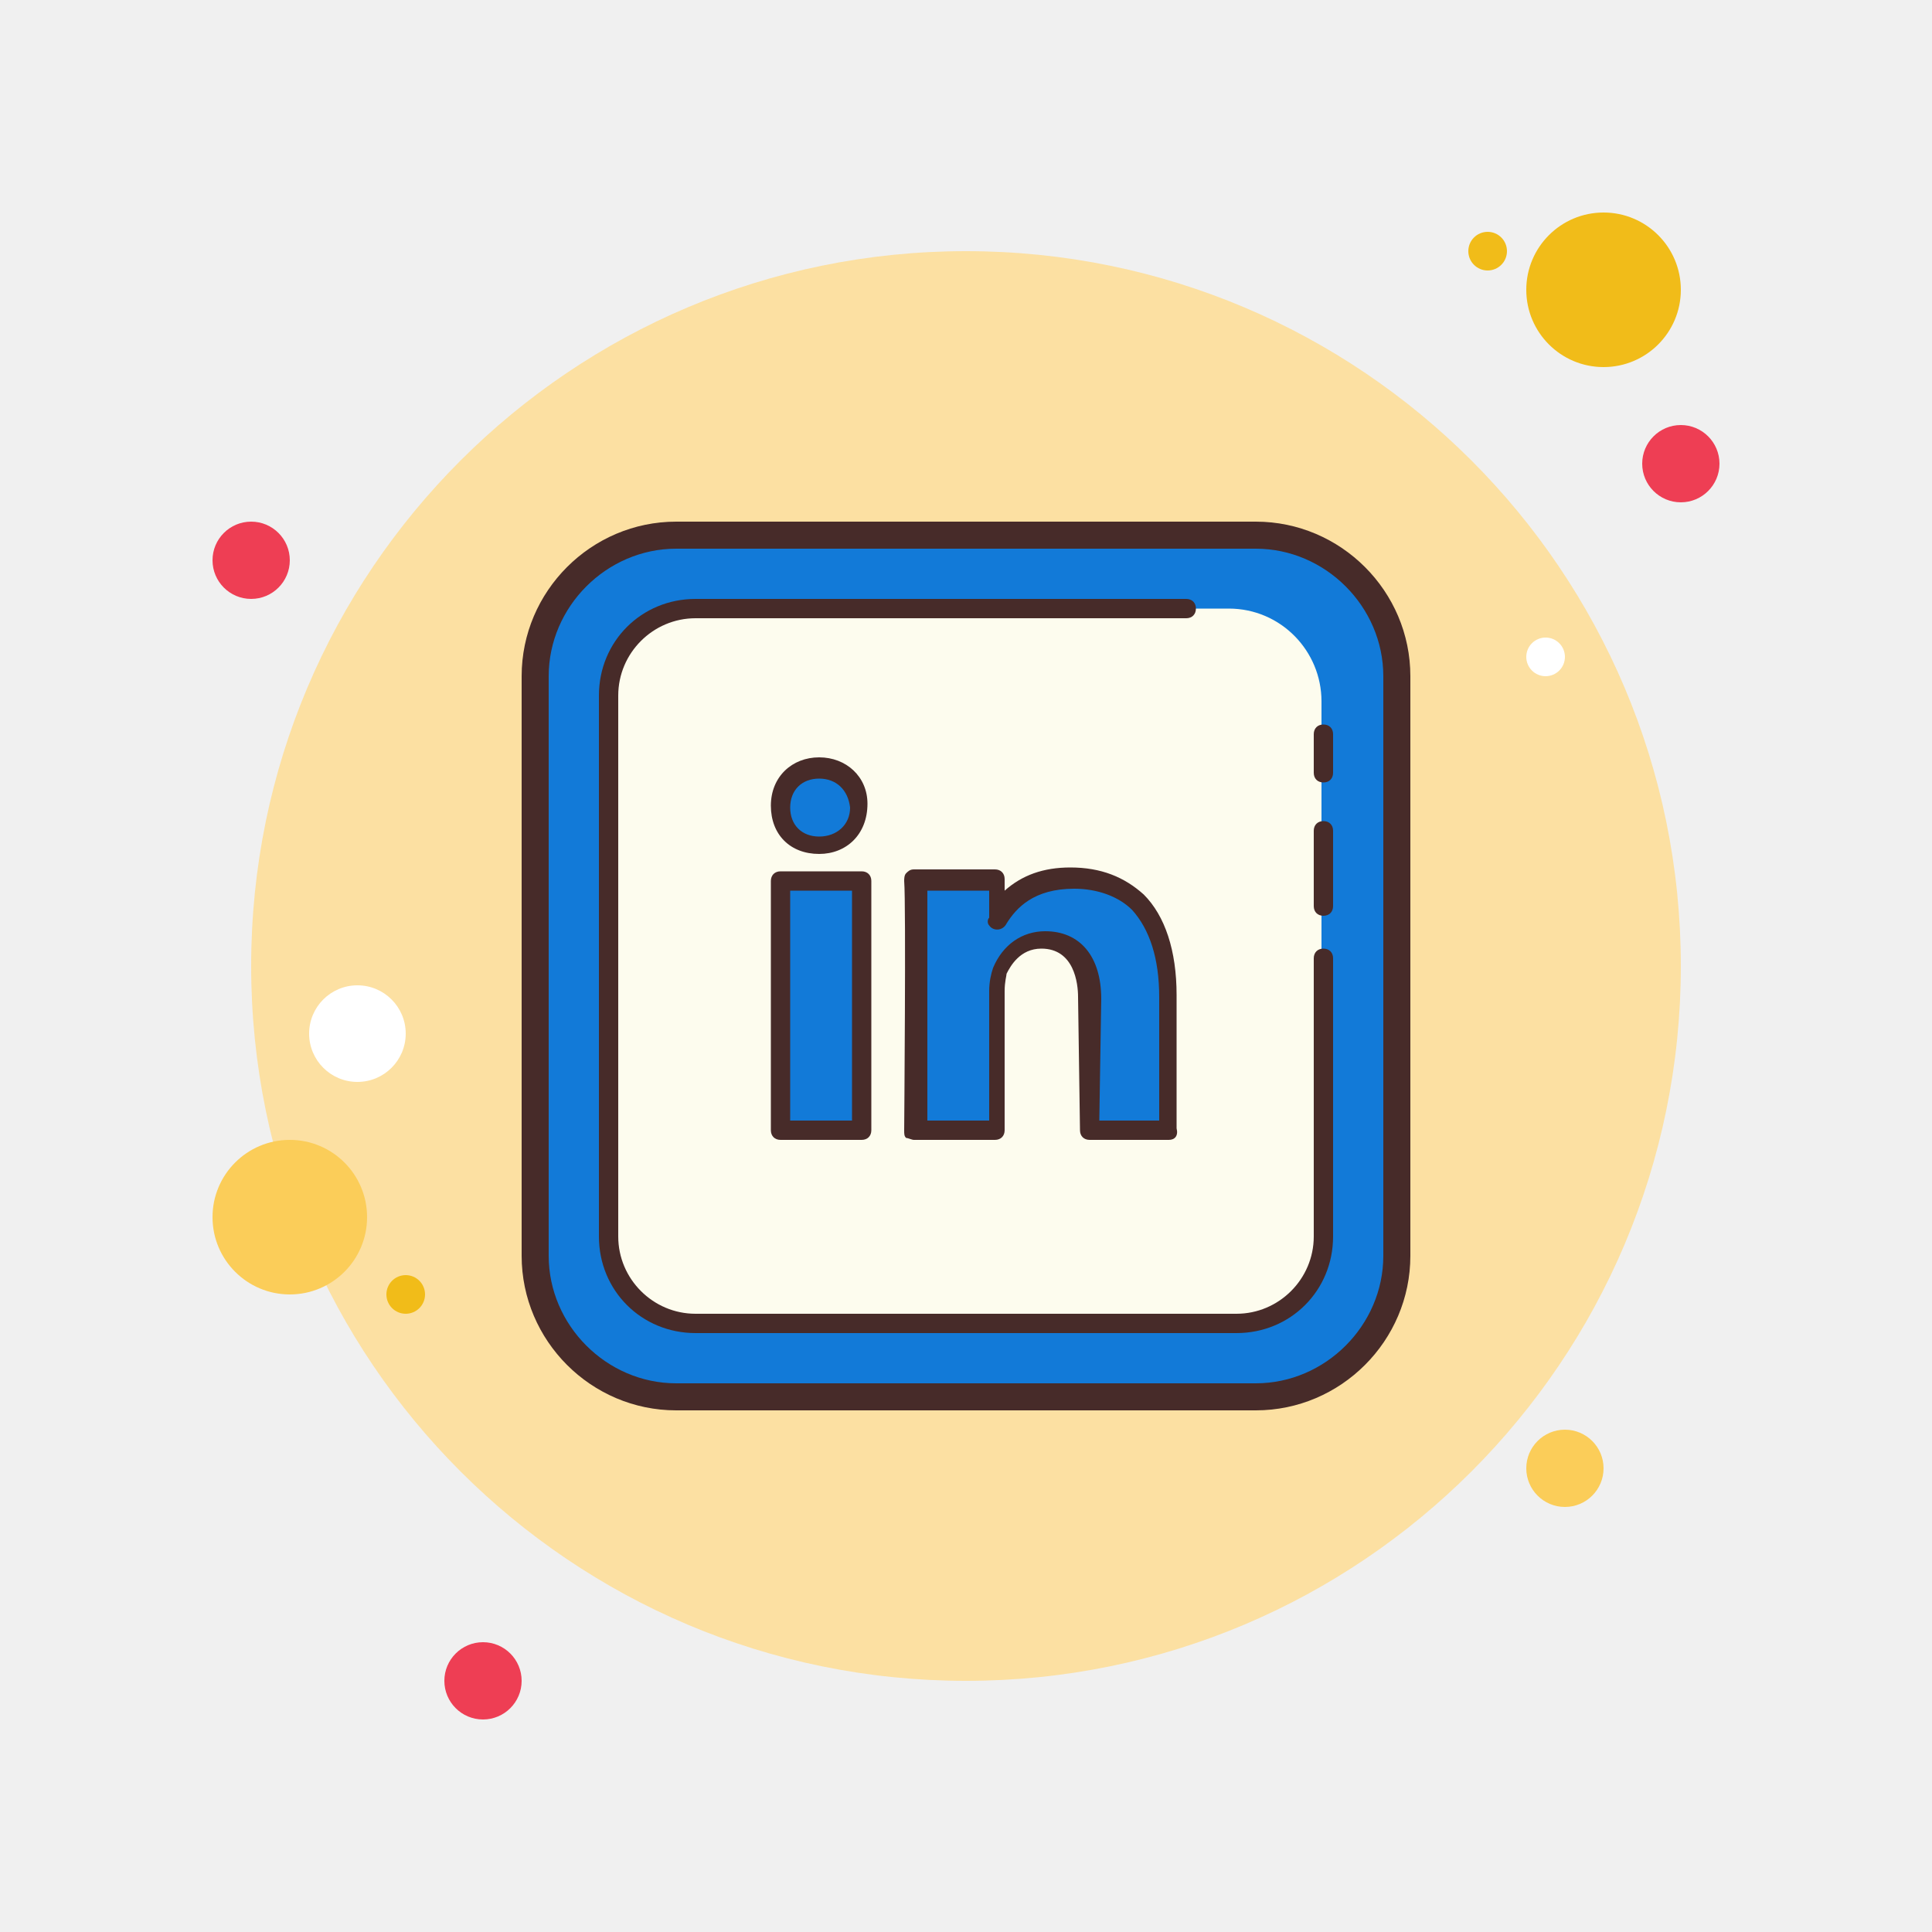
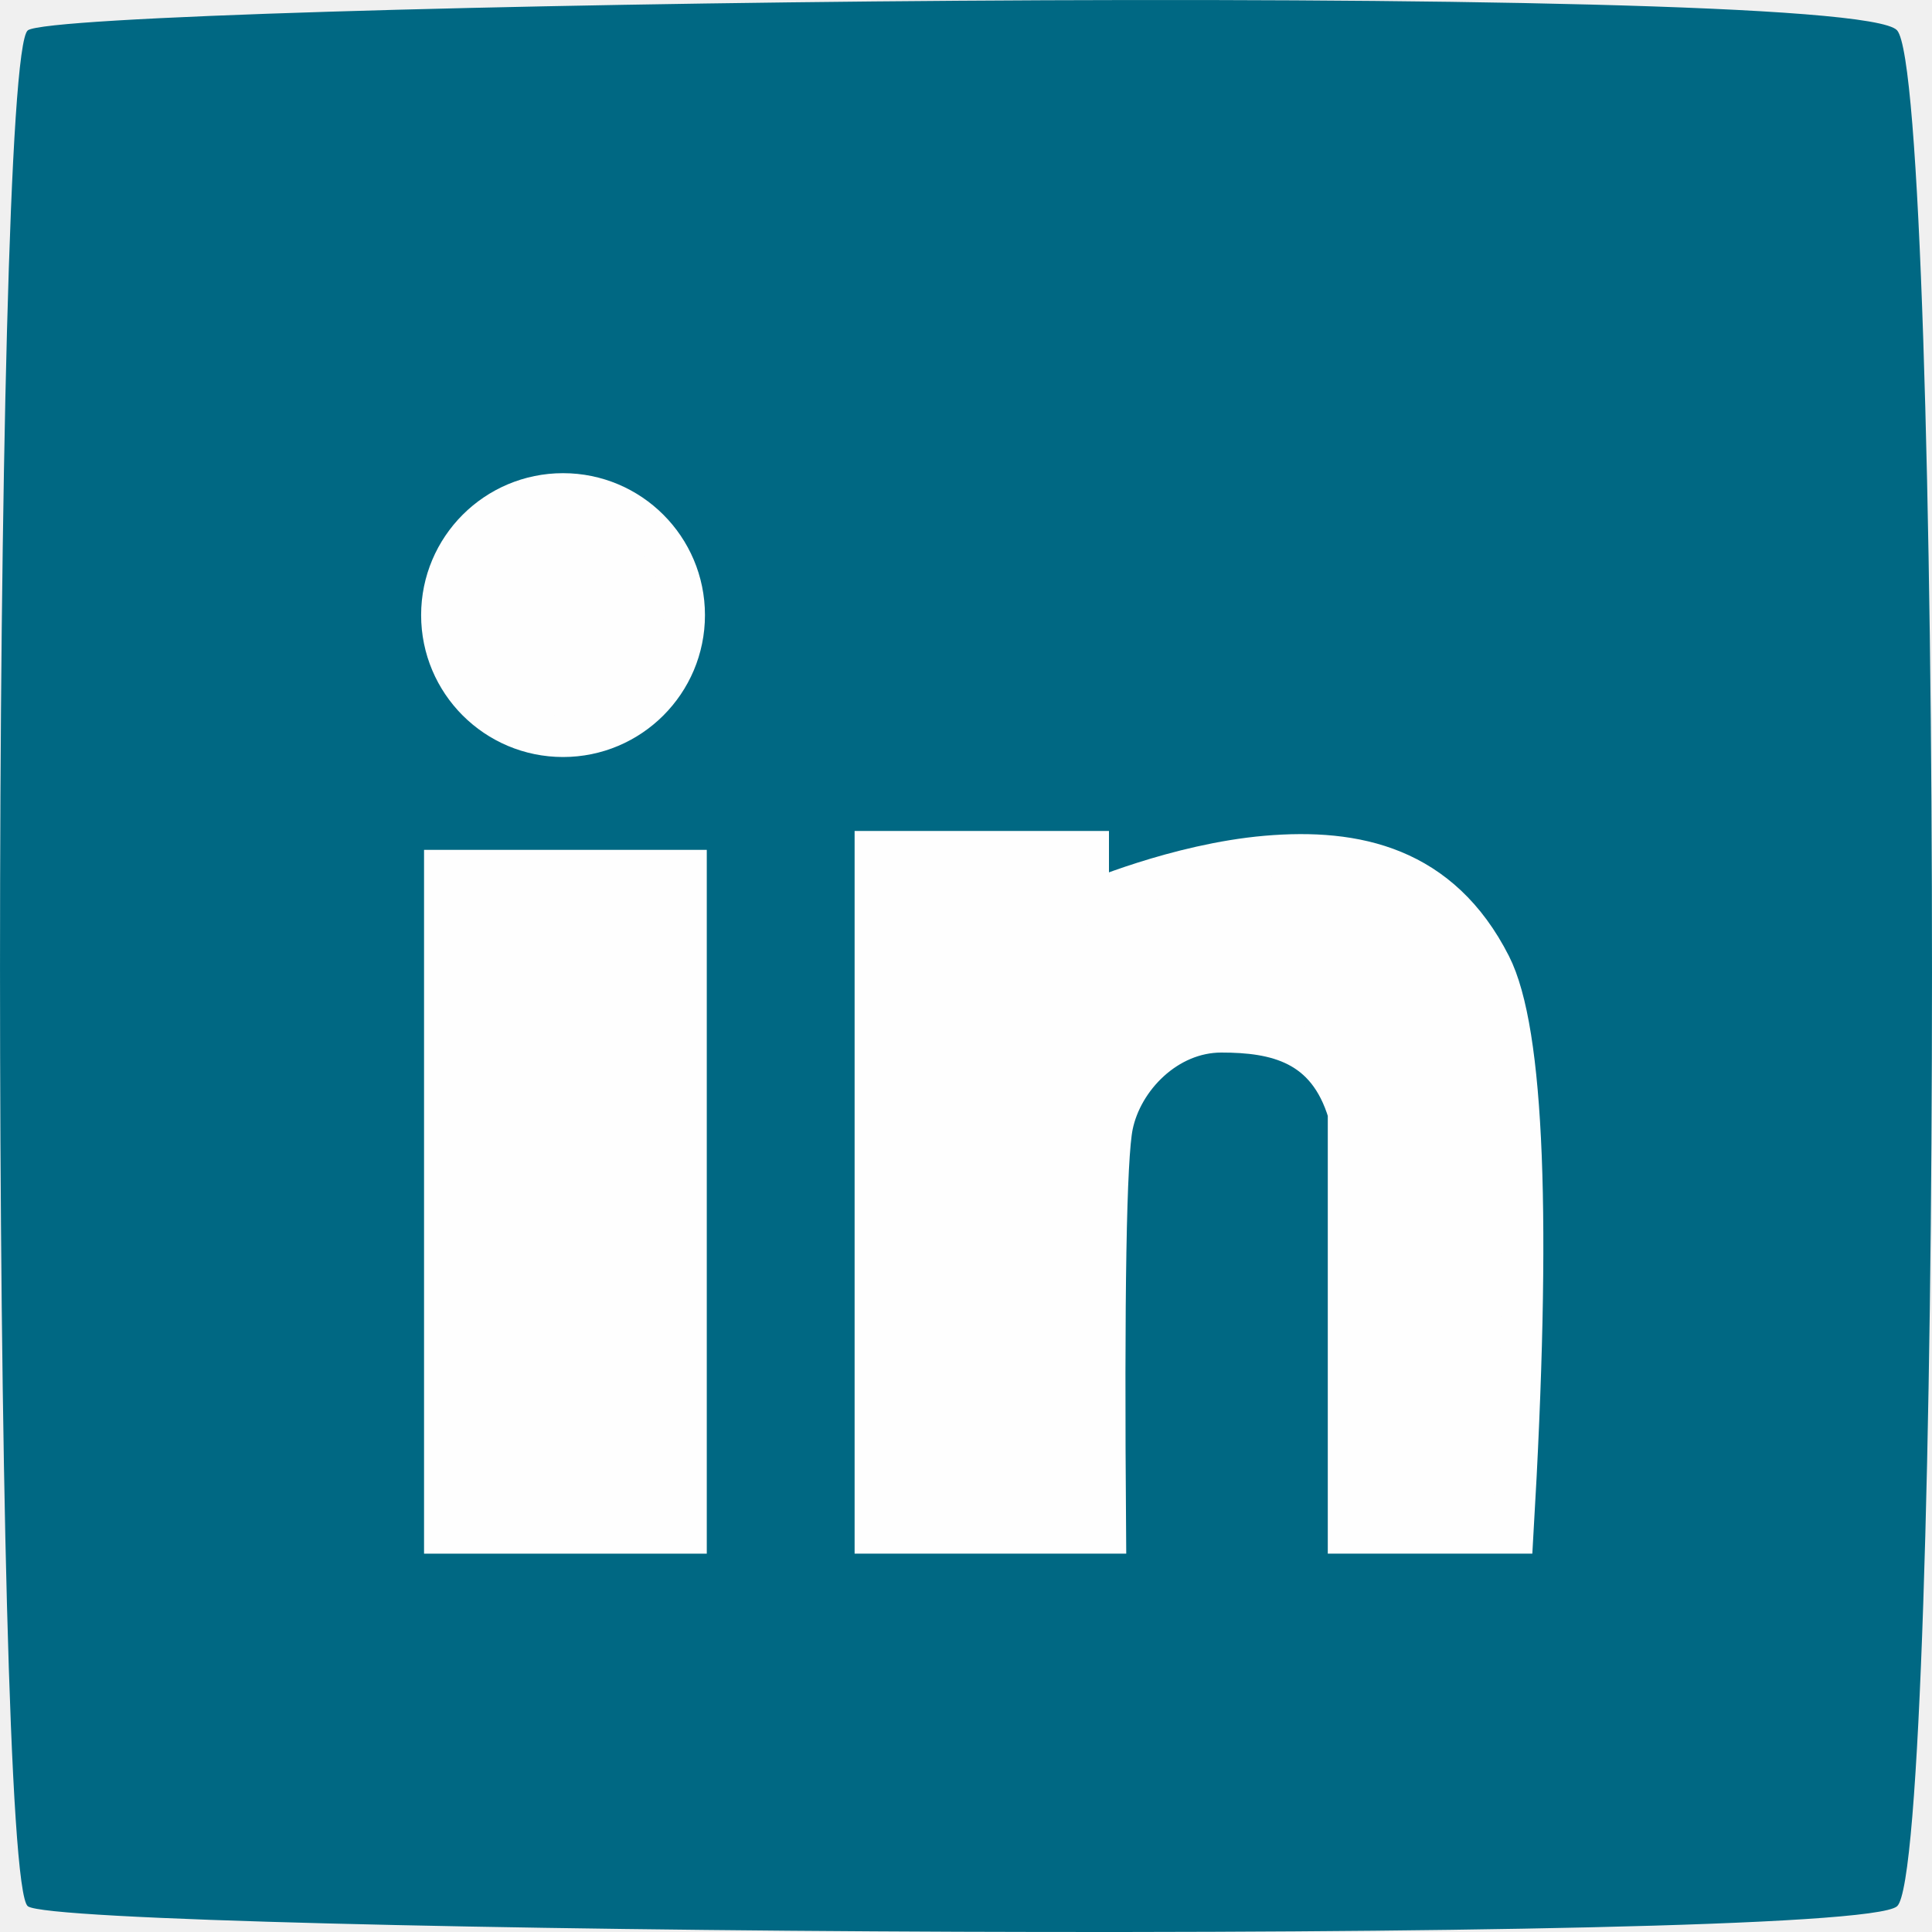
- <svg xmlns="http://www.w3.org/2000/svg" viewBox="0 0 100 100" width="50px" height="50px">
-   <path fill="#ee3e54" d="M13 27A2 2 0 1 0 13 31A2 2 0 1 0 13 27Z" />
-   <path fill="#f1bc19" d="M77 12A1 1 0 1 0 77 14A1 1 0 1 0 77 12Z" />
-   <path fill="#fce0a2" d="M50 13A37 37 0 1 0 50 87A37 37 0 1 0 50 13Z" />
-   <path fill="#f1bc19" d="M83 11A4 4 0 1 0 83 19A4 4 0 1 0 83 11Z" />
-   <path fill="#ee3e54" d="M87 22A2 2 0 1 0 87 26A2 2 0 1 0 87 22Z" />
-   <path fill="#fbcd59" d="M81 74A2 2 0 1 0 81 78 2 2 0 1 0 81 74zM15 59A4 4 0 1 0 15 67 4 4 0 1 0 15 59z" />
-   <path fill="#ee3e54" d="M25 85A2 2 0 1 0 25 89A2 2 0 1 0 25 85Z" />
-   <path fill="#fff" d="M18.5 51A2.5 2.5 0 1 0 18.5 56A2.5 2.5 0 1 0 18.5 51Z" />
-   <path fill="#f1bc19" d="M21 66A1 1 0 1 0 21 68A1 1 0 1 0 21 66Z" />
-   <path fill="#fff" d="M80 33A1 1 0 1 0 80 35A1 1 0 1 0 80 33Z" />
-   <g>
-     <path fill="#127ad8" d="M35,72.3c-4,0-7.3-3.3-7.3-7.3V35c0-4,3.3-7.3,7.3-7.3h30c4,0,7.3,3.3,7.3,7.3v30c0,4-3.3,7.3-7.3,7.3H35z" />
-     <path fill="#472b29" d="M65,28.4c3.6,0,6.6,3,6.6,6.6v30c0,3.6-3,6.6-6.6,6.6H35c-3.6,0-6.6-3-6.6-6.6V35c0-3.6,3-6.6,6.6-6.6H65 M65,27H35c-4.4,0-8,3.6-8,8v30c0,4.4,3.6,8,8,8h30c4.4,0,8-3.6,8-8V35C73,30.6,69.4,27,65,27L65,27z" />
-   </g>
-   <g>
-     <path fill="#fdfcee" d="M63.6,68.5H36.5c-2.7,0-4.8-2.2-4.8-4.8V36.3c0-2.7,2.2-4.8,4.8-4.8h27.1c2.7,0,4.8,2.2,4.8,4.8v27.3 C68.4,66.3,66.3,68.5,63.6,68.5z" />
-   </g>
-   <g>
-     <path fill="#472b29" d="M68.5,47.4c-0.3,0-0.5-0.2-0.5-0.5V43c0-0.3,0.2-0.5,0.5-0.5S69,42.7,69,43v3.9C69,47.2,68.8,47.4,68.5,47.4z" />
-   </g>
-   <g>
-     <path fill="#472b29" d="M68.5,40.5c-0.3,0-0.5-0.2-0.5-0.5v-2c0-0.3,0.2-0.5,0.5-0.5S69,37.7,69,38v2C69,40.3,68.8,40.5,68.5,40.5z" />
-   </g>
-   <g>
-     <path fill="#472b29" d="M64,69H36c-2.8,0-5-2.2-5-5V36c0-2.8,2.2-5,5-5h25.4c0.3,0,0.5,0.2,0.5,0.5S61.7,32,61.4,32H36 c-2.2,0-4,1.8-4,4v28c0,2.2,1.8,4,4,4h28c2.2,0,4-1.8,4-4V49.6c0-0.3,0.2-0.5,0.5-0.5s0.5,0.2,0.5,0.5V64C69,66.8,66.8,69,64,69z" />
-   </g>
-   <g>
-     <path fill="#127ad8" d="M60.5,51.6v6.9h-4.1l-0.1-6.9c0-1.7-0.8-3-2.4-3c-1.2,0-1.9,0.8-2.2,1.6c-0.1,0.3-0.1,0.7-0.1,1v7.2h-4.2 c0,0,0.1-11.7,0-12.9h4.2v2c0,0,0,0,0,0h0v0c0.6-1,1.6-2.1,3.9-2.1C58.4,45.5,60.5,47.3,60.5,51.6z" />
-     <path fill="#472b29" d="M60.5,59h-4.1c-0.3,0-0.5-0.2-0.5-0.5l-0.1-6.9c0-0.7-0.2-2.5-1.9-2.5c-1.1,0-1.6,0.9-1.8,1.3 c0,0.1-0.1,0.4-0.1,0.9v7.2c0,0.3-0.2,0.5-0.5,0.5h-4.2c-0.1,0-0.3-0.1-0.4-0.1c-0.1-0.1-0.1-0.2-0.1-0.4c0-0.1,0.1-11.7,0-12.9 c0-0.1,0-0.3,0.1-0.4c0.1-0.1,0.2-0.2,0.4-0.2h4.2c0.3,0,0.5,0.2,0.5,0.5v0.6c0.9-0.8,2-1.2,3.4-1.2c1.6,0,2.8,0.5,3.8,1.4 c1.1,1.1,1.7,2.9,1.7,5.2v6.9C61,58.8,60.8,59,60.5,59z M56.9,58H60v-6.4c0-2-0.5-3.5-1.4-4.5c-0.7-0.7-1.8-1.1-3-1.1 c-2.1,0-3,1-3.5,1.8c-0.2,0.4-0.7,0.4-0.9,0.1c-0.1-0.1-0.1-0.3,0-0.4v-1.4h-3.2c0,2.2,0,9.9,0,11.9h3.2v-6.7 c0-0.5,0.1-0.9,0.2-1.2c0.5-1.2,1.5-1.9,2.7-1.9c1.8,0,2.9,1.3,2.9,3.5L56.9,58z" />
-   </g>
-   <g>
-     <path fill="#127ad8" d="M42.4,39.8c-1.2,0-2,0.8-2,2c0,1.1,0.8,2,2,2h0c1.3,0,2-0.9,2-2C44.4,40.6,43.6,39.8,42.4,39.8z" />
-     <path fill="#472b29" d="M42.4,44.2c-1.5,0-2.5-1-2.5-2.5s1.1-2.5,2.5-2.5c1.4,0,2.5,1,2.5,2.4C44.9,43.2,43.8,44.2,42.4,44.2z M42.4,40.3c-0.9,0-1.5,0.6-1.5,1.5c0,0.9,0.6,1.5,1.5,1.5c0.9,0,1.6-0.6,1.6-1.5C43.9,40.9,43.3,40.3,42.4,40.3z" />
-   </g>
-   <g>
-     <path fill="#127ad8" d="M40.4 45.6H44.6V58.5H40.4z" />
-     <path fill="#472b29" d="M44.6,59h-4.2c-0.3,0-0.5-0.2-0.5-0.5V45.6c0-0.3,0.2-0.5,0.5-0.5h4.2c0.3,0,0.5,0.2,0.5,0.5v12.9 C45.1,58.8,44.9,59,44.6,59z M40.9,58h3.2V46.1h-3.2V58z" />
+ <svg xmlns="http://www.w3.org/2000/svg" width="35px" height="35px" viewBox="0 0 35 35" version="1.1">
+   <g id="Page-1" stroke="none" stroke-width="1" fill="none" fill-rule="evenodd">
+     <g id="1.-Home-S" transform="translate(-39, -1722)">
+       <g id="Footer" transform="translate(0, 1592)">
+         <g id="LinkedIn-icon" transform="translate(39, 130)">
+           <path d="M0.505,0.549 C1.179,0.065 33.522,-0.395 34.367,0.549 C35.211,1.493 35.211,33.795 34.367,34.534 C33.522,35.273 1.179,35.026 0.505,34.534 C-0.168,34.041 -0.168,1.034 0.505,0.549 Z" id="Combined-Shape" fill="#006883" />
+           <g id="linked-in-Logo" transform="translate(7, 8)" fill="#FEFEFE" stroke="#FEFEFE" stroke-width="0.75">
+             <polygon id="Path-4" points="1.057 7.771 5.429 7.771 5.429 19.771 1.057 19.771" />
+             <circle id="Oval" cx="3.2" cy="3.143" r="2.196" />
+             <path d="M8.857,7.429 L8.857,19.771 L13.025,19.771 C12.991,15.427 13.033,12.966 13.151,12.389 C13.327,11.524 14.139,10.693 15.125,10.693 C16.111,10.693 17.05,10.892 17.429,12.157 C17.429,13.023 17.429,15.561 17.429,19.771 L20.406,19.771 C20.74,14.102 20.605,10.674 20,9.486 C19.093,7.704 17.565,7.375 15.944,7.514 C14.324,7.654 12.715,8.351 12.715,8.351 C12.715,8.351 12.715,8.043 12.715,7.429 L8.857,7.429 Z" id="Path-5" />
+           </g>
+         </g>
+       </g>
+     </g>
  </g>
</svg>
